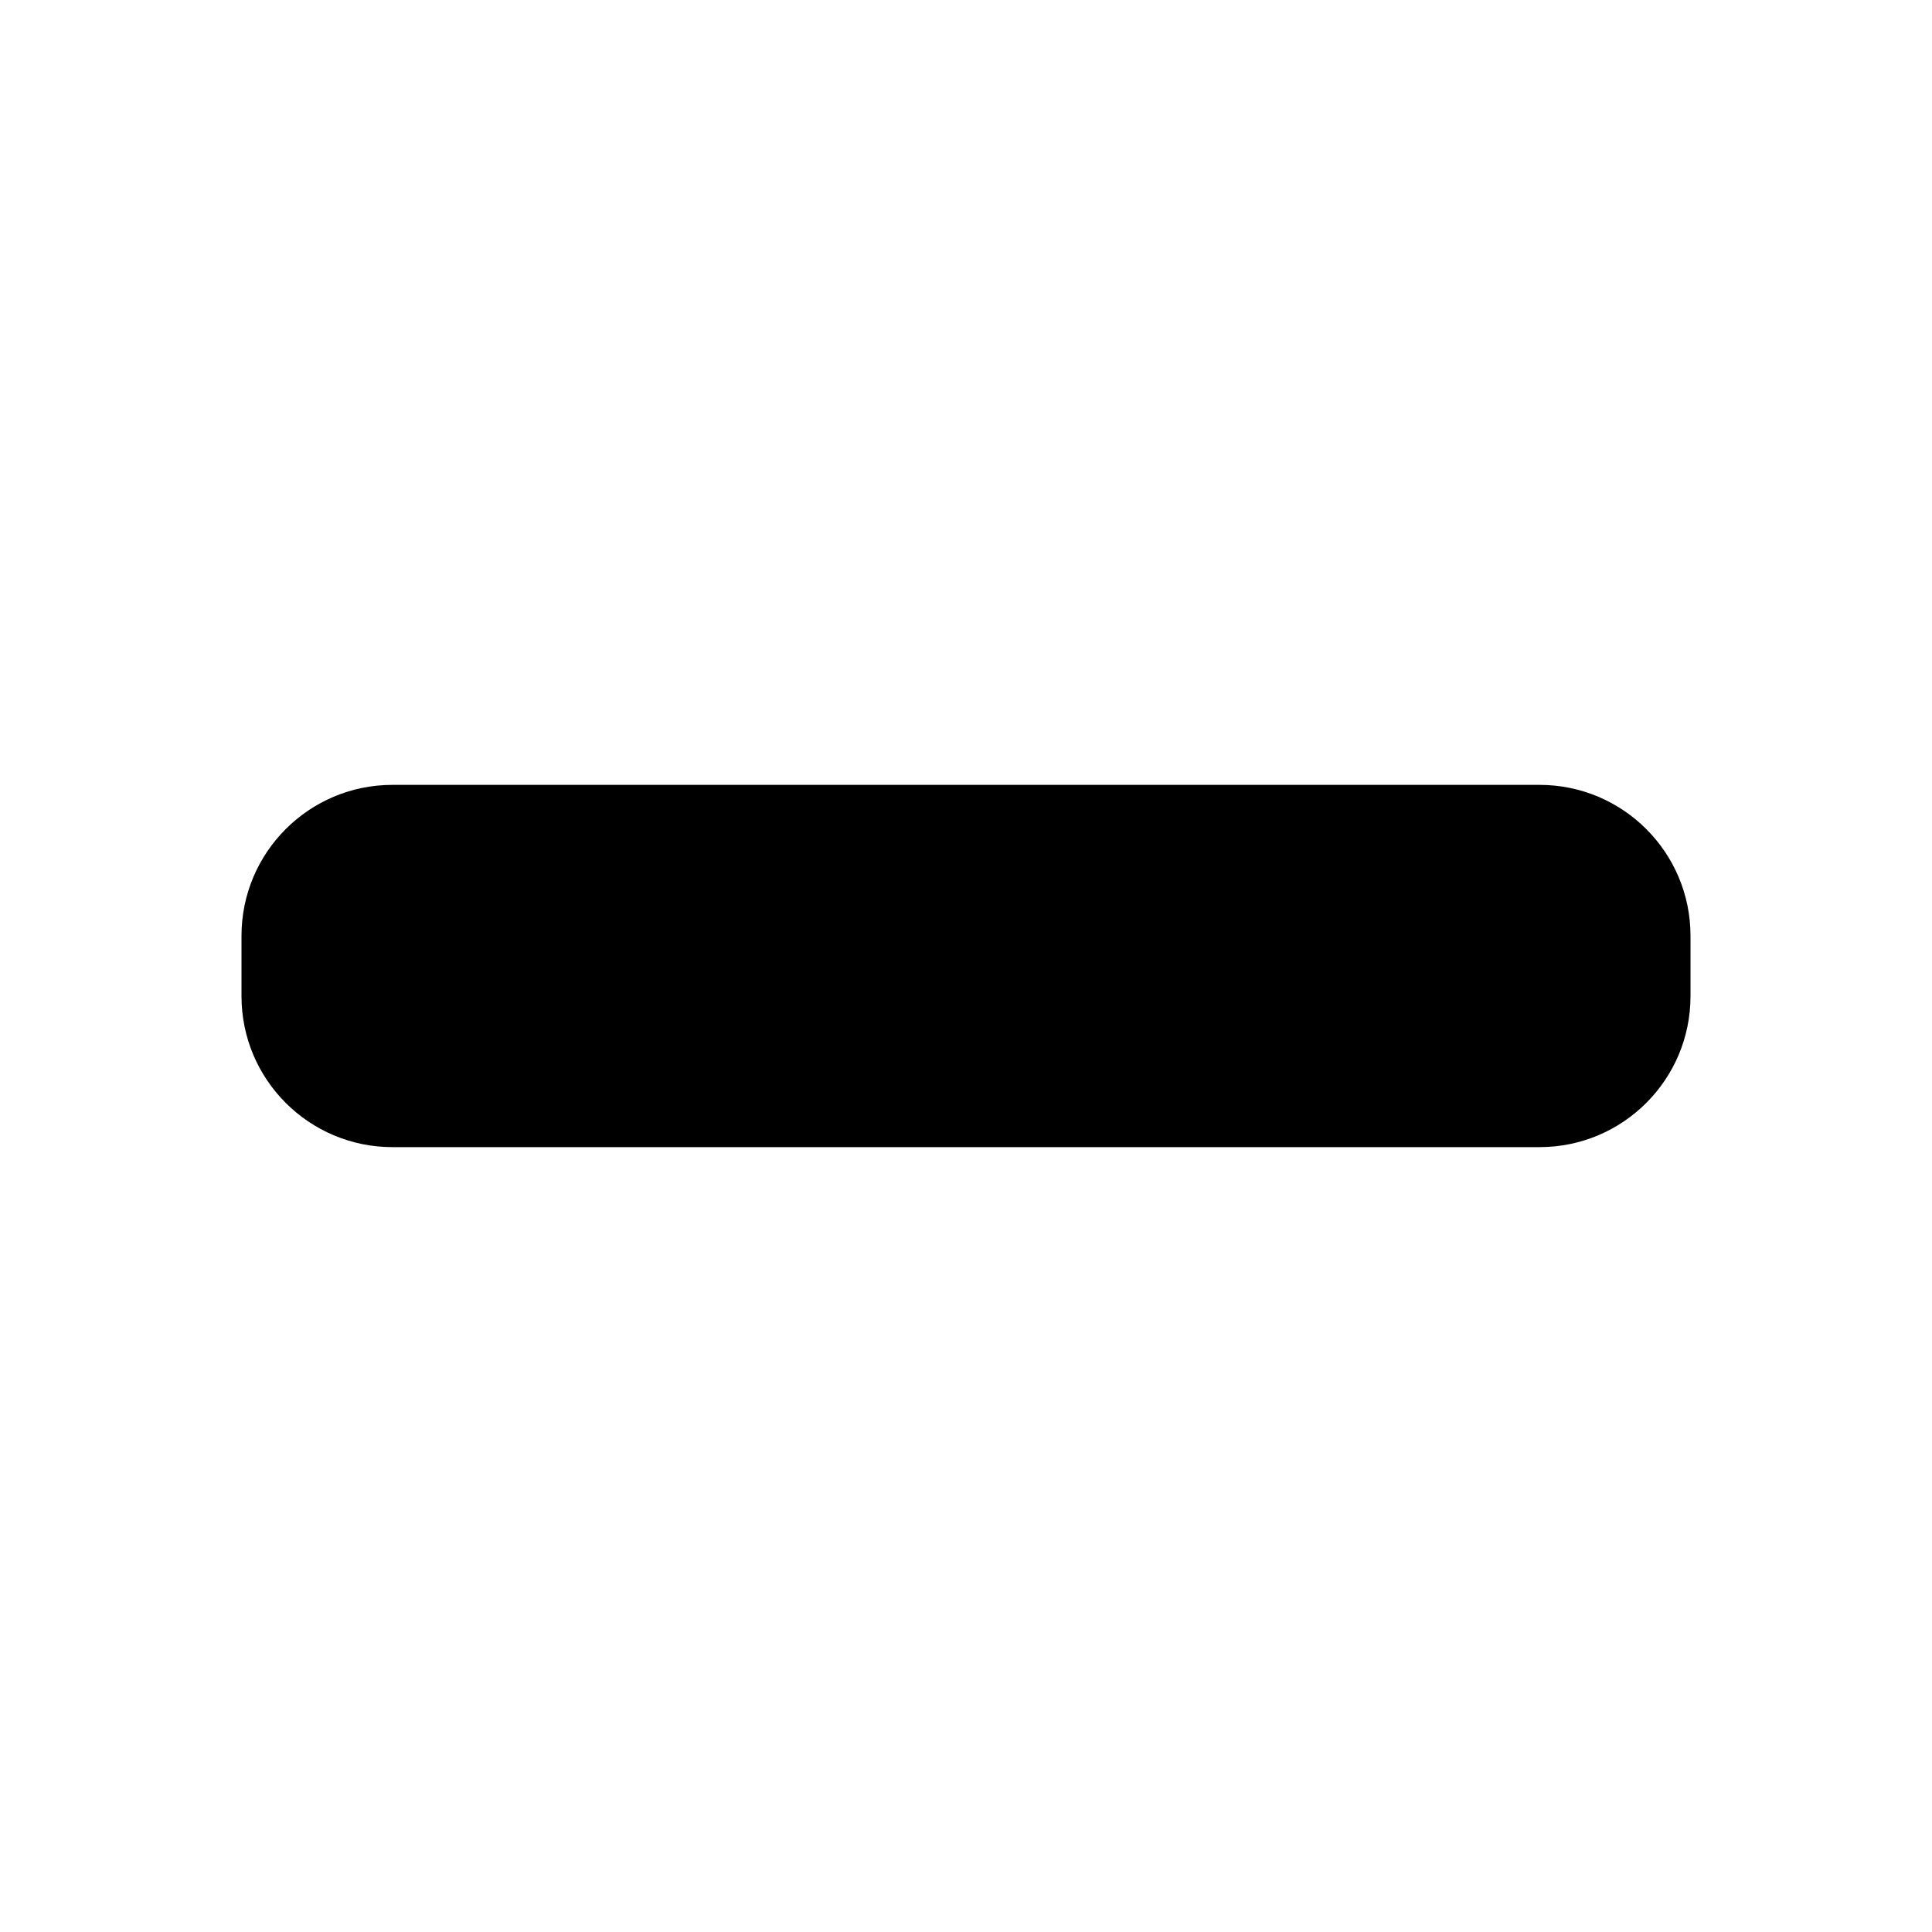
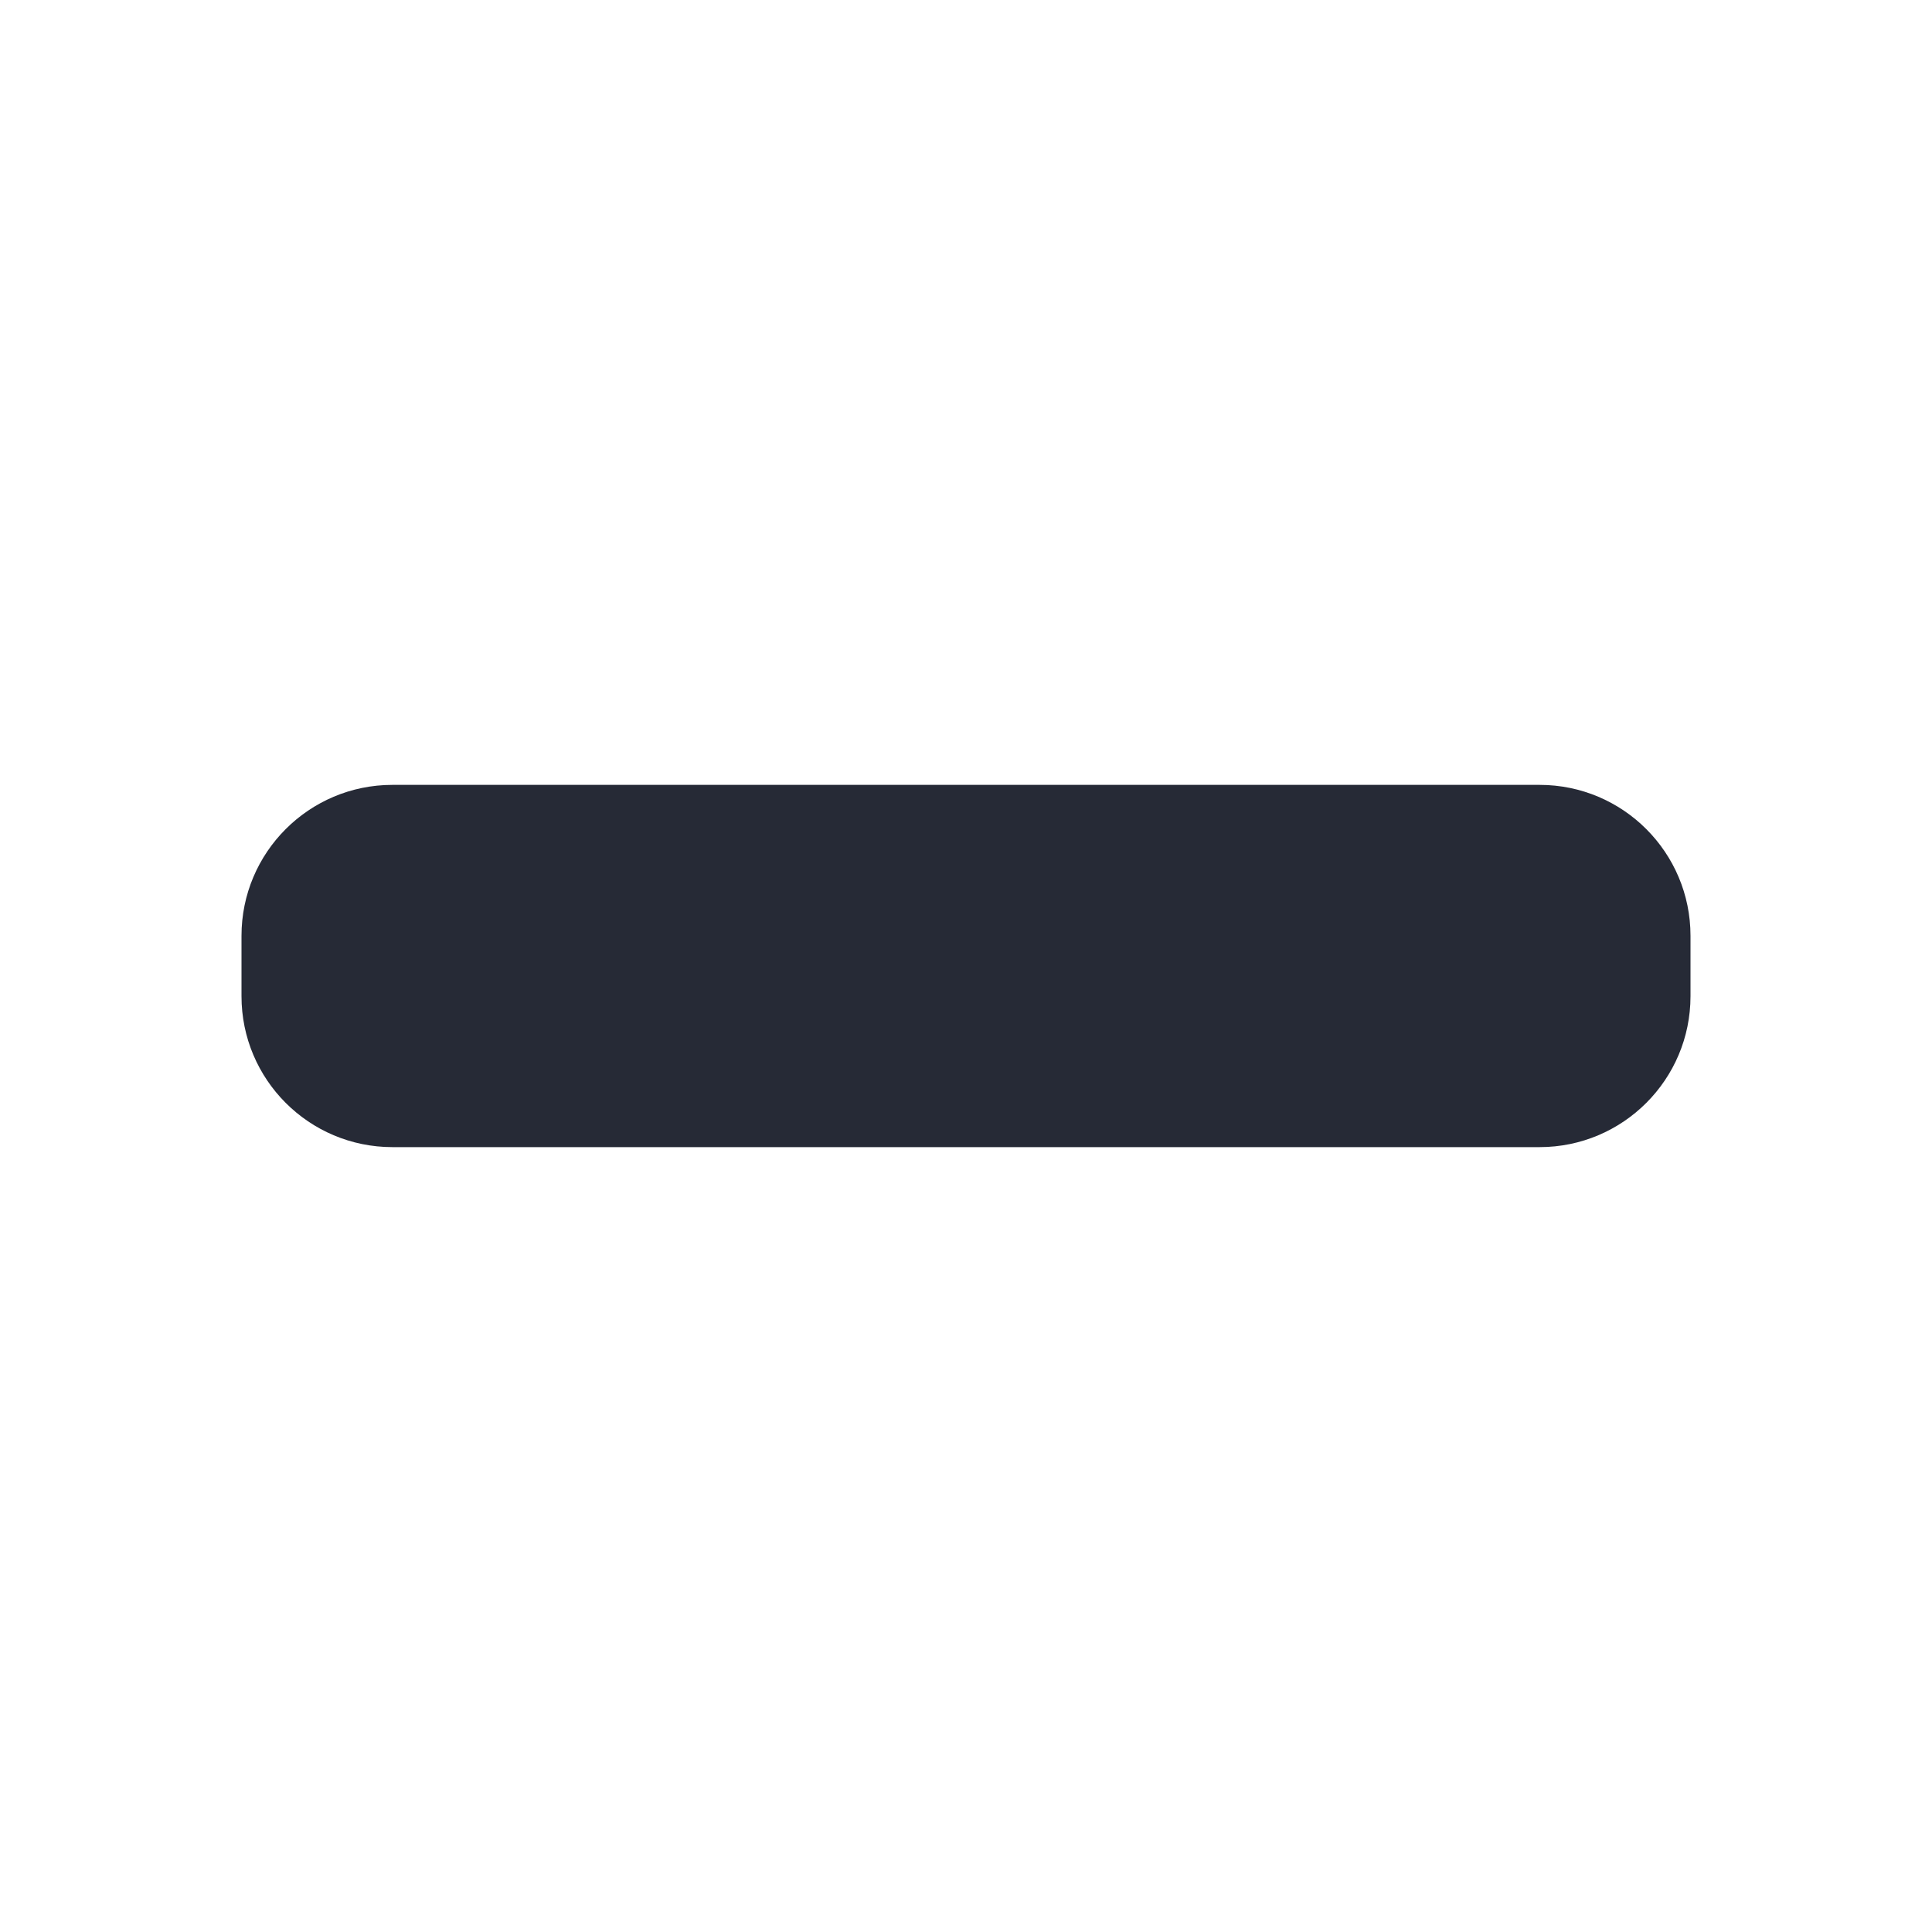
<svg xmlns="http://www.w3.org/2000/svg" width="64" height="64" viewBox="0 0 64 64" fill="none">
-   <path d="M51 26H13C10.239 26 8 28.239 8 31V33C8 35.761 10.239 38 13 38H51C53.761 38 56 35.761 56 33V31C56 28.239 53.761 26 51 26Z" fill="black" />
+   <path d="M51 26H13C10.239 26 8 28.239 8 31V33C8 35.761 10.239 38 13 38H51C53.761 38 56 35.761 56 33V31C56 28.239 53.761 26 51 26Z" fill="#262A36" />
</svg>
